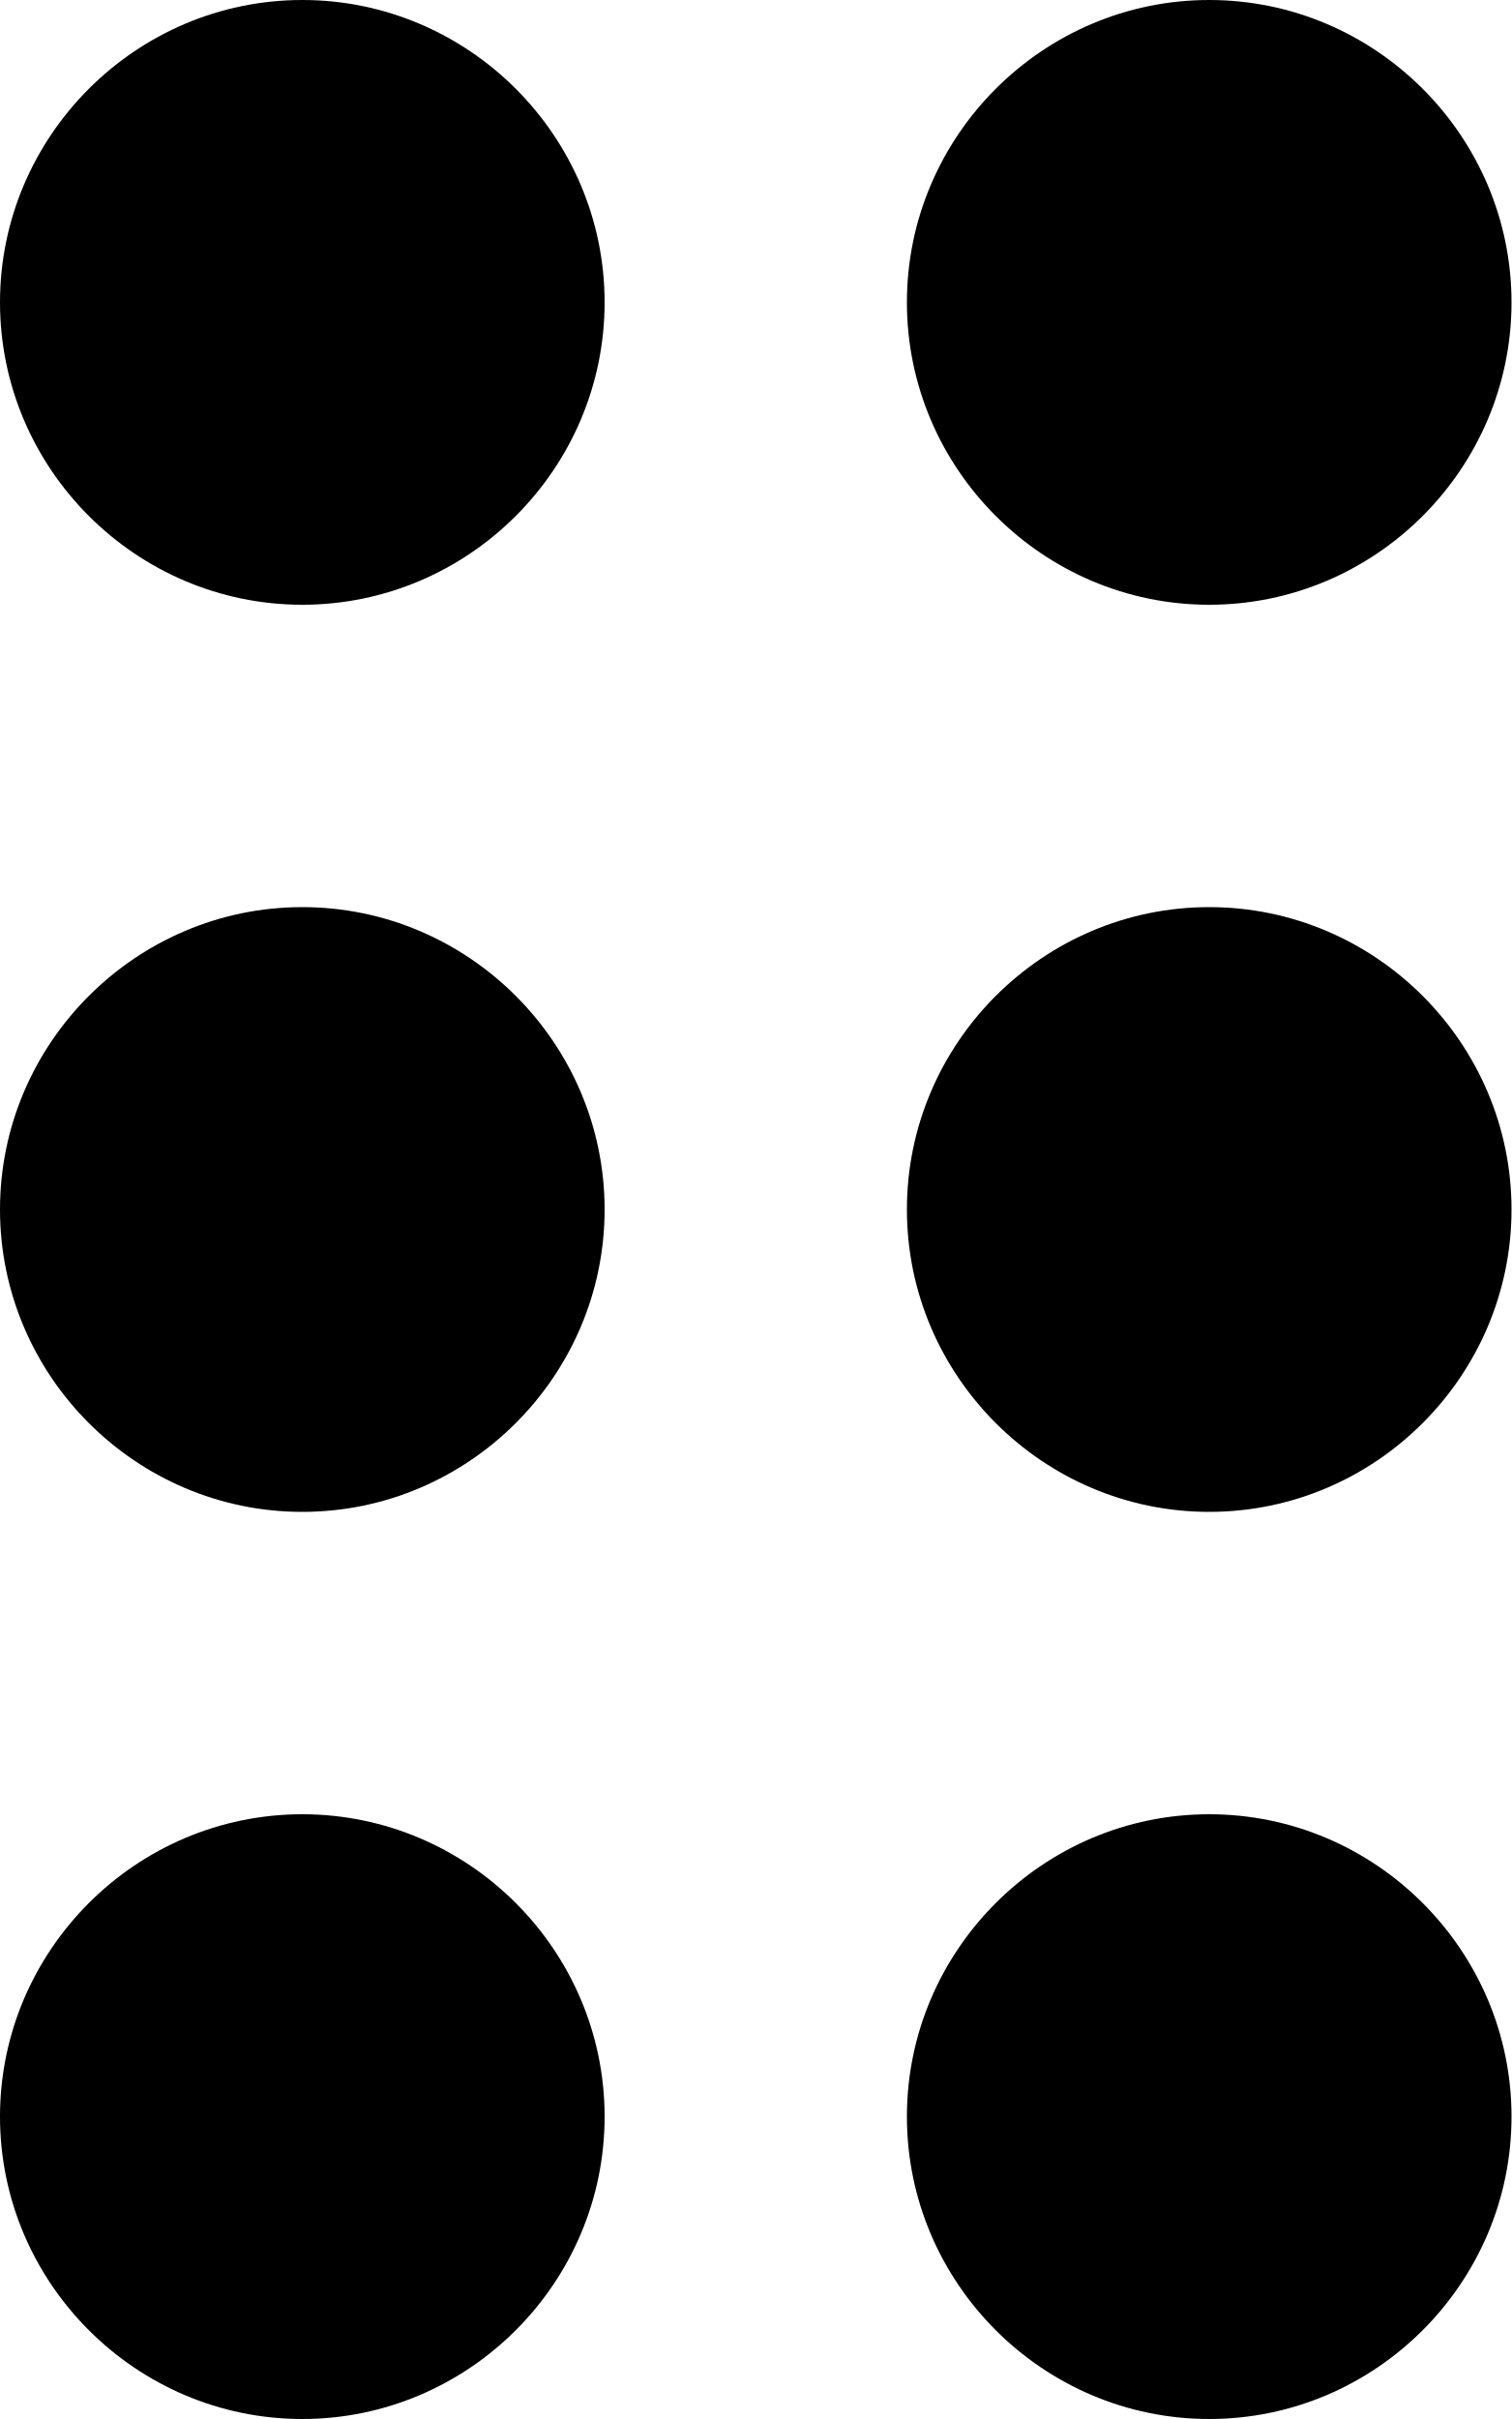
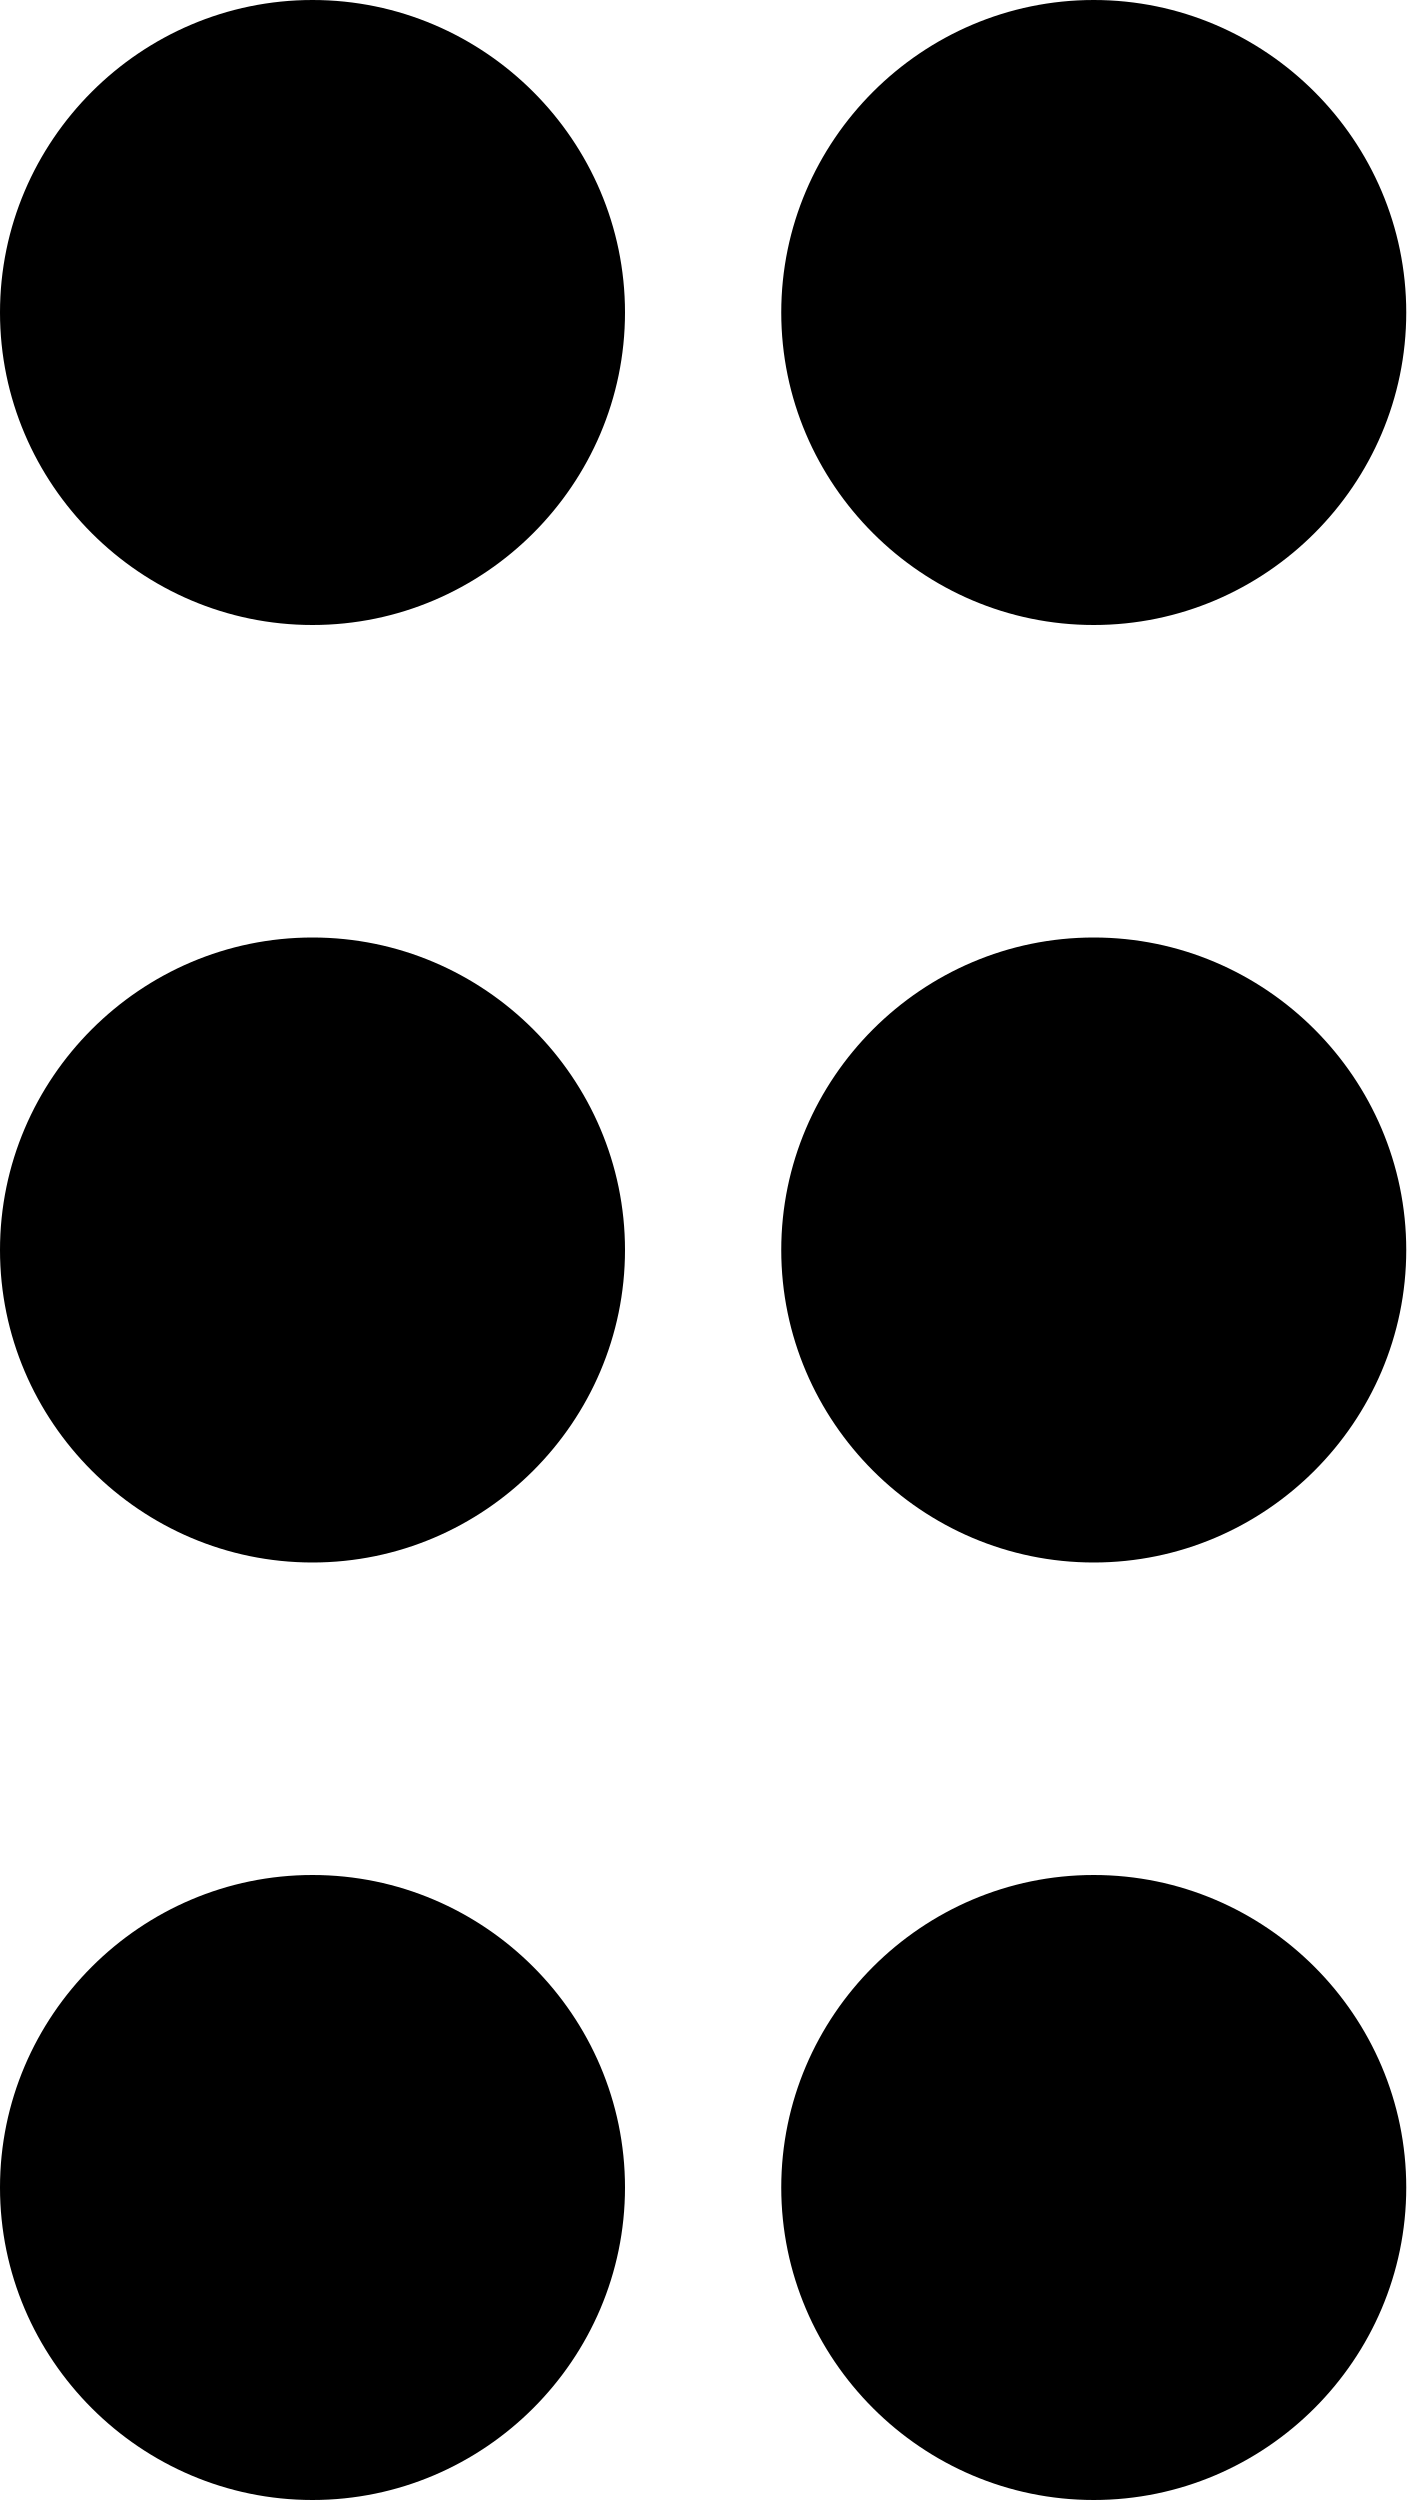
- <svg xmlns="http://www.w3.org/2000/svg" preserveAspectRatio="none" width="100%" height="100%" overflow="visible" style="display: block;" viewBox="0 0 10 16" fill="none">
-   <path id="Vector" d="M4 14C4 15.1 3.1 16 2 16C0.9 16 0 15.1 0 14C0 12.9 0.9 12 2 12C3.1 12 4 12.9 4 14ZM2 6C0.9 6 0 6.9 0 8C0 9.1 0.9 10 2 10C3.1 10 4 9.1 4 8C4 6.9 3.1 6 2 6ZM2 0C0.9 0 0 0.9 0 2C0 3.1 0.9 4 2 4C3.1 4 4 3.1 4 2C4 0.9 3.1 0 2 0ZM8 4C9.1 4 10 3.1 10 2C10 0.9 9.1 0 8 0C6.9 0 6 0.9 6 2C6 3.1 6.9 4 8 4ZM8 6C6.9 6 6 6.9 6 8C6 9.1 6.9 10 8 10C9.1 10 10 9.1 10 8C10 6.9 9.1 6 8 6ZM8 12C6.9 12 6 12.9 6 14C6 15.1 6.9 16 8 16C9.1 16 10 15.1 10 14C10 12.9 9.1 12 8 12Z" fill="currentColor" />
+ <svg xmlns="http://www.w3.org/2000/svg" viewBox="0 0 9 16" fill="none" aria-hidden="true">
+   <path fill="currentColor" d="M4 14C4 15.1 3.1 16 2 16C0.9 16 0 15.1 0 14C0 12.9 0.9 12 2 12C3.1 12 4 12.9 4 14ZM2 6C0.9 6 0 6.9 0 8C0 9.1 0.9 10 2 10C3.1 10 4 9.1 4 8C4 6.9 3.1 6 2 6ZM2 0C0.9 0 0 0.9 0 2C0 3.1 0.9 4 2 4C3.1 4 4 3.1 4 2C4 0.9 3.1 0 2 0ZM7 4C8.1 4 9 3.1 9 2C9 0.9 8.1 0 7 0C5.9 0 5 0.9 5 2C5 3.1 5.9 4 7 4ZM7 6C5.9 6 5 6.9 5 8C5 9.1 5.9 10 7 10C8.1 10 9 9.1 9 8C9 6.9 8.1 6 7 6ZM7 12C5.9 12 5 12.9 5 14C5 15.1 5.9 16 7 16C8.1 16 9 15.1 9 14C9 12.9 8.1 12 7 12Z" />
</svg>
